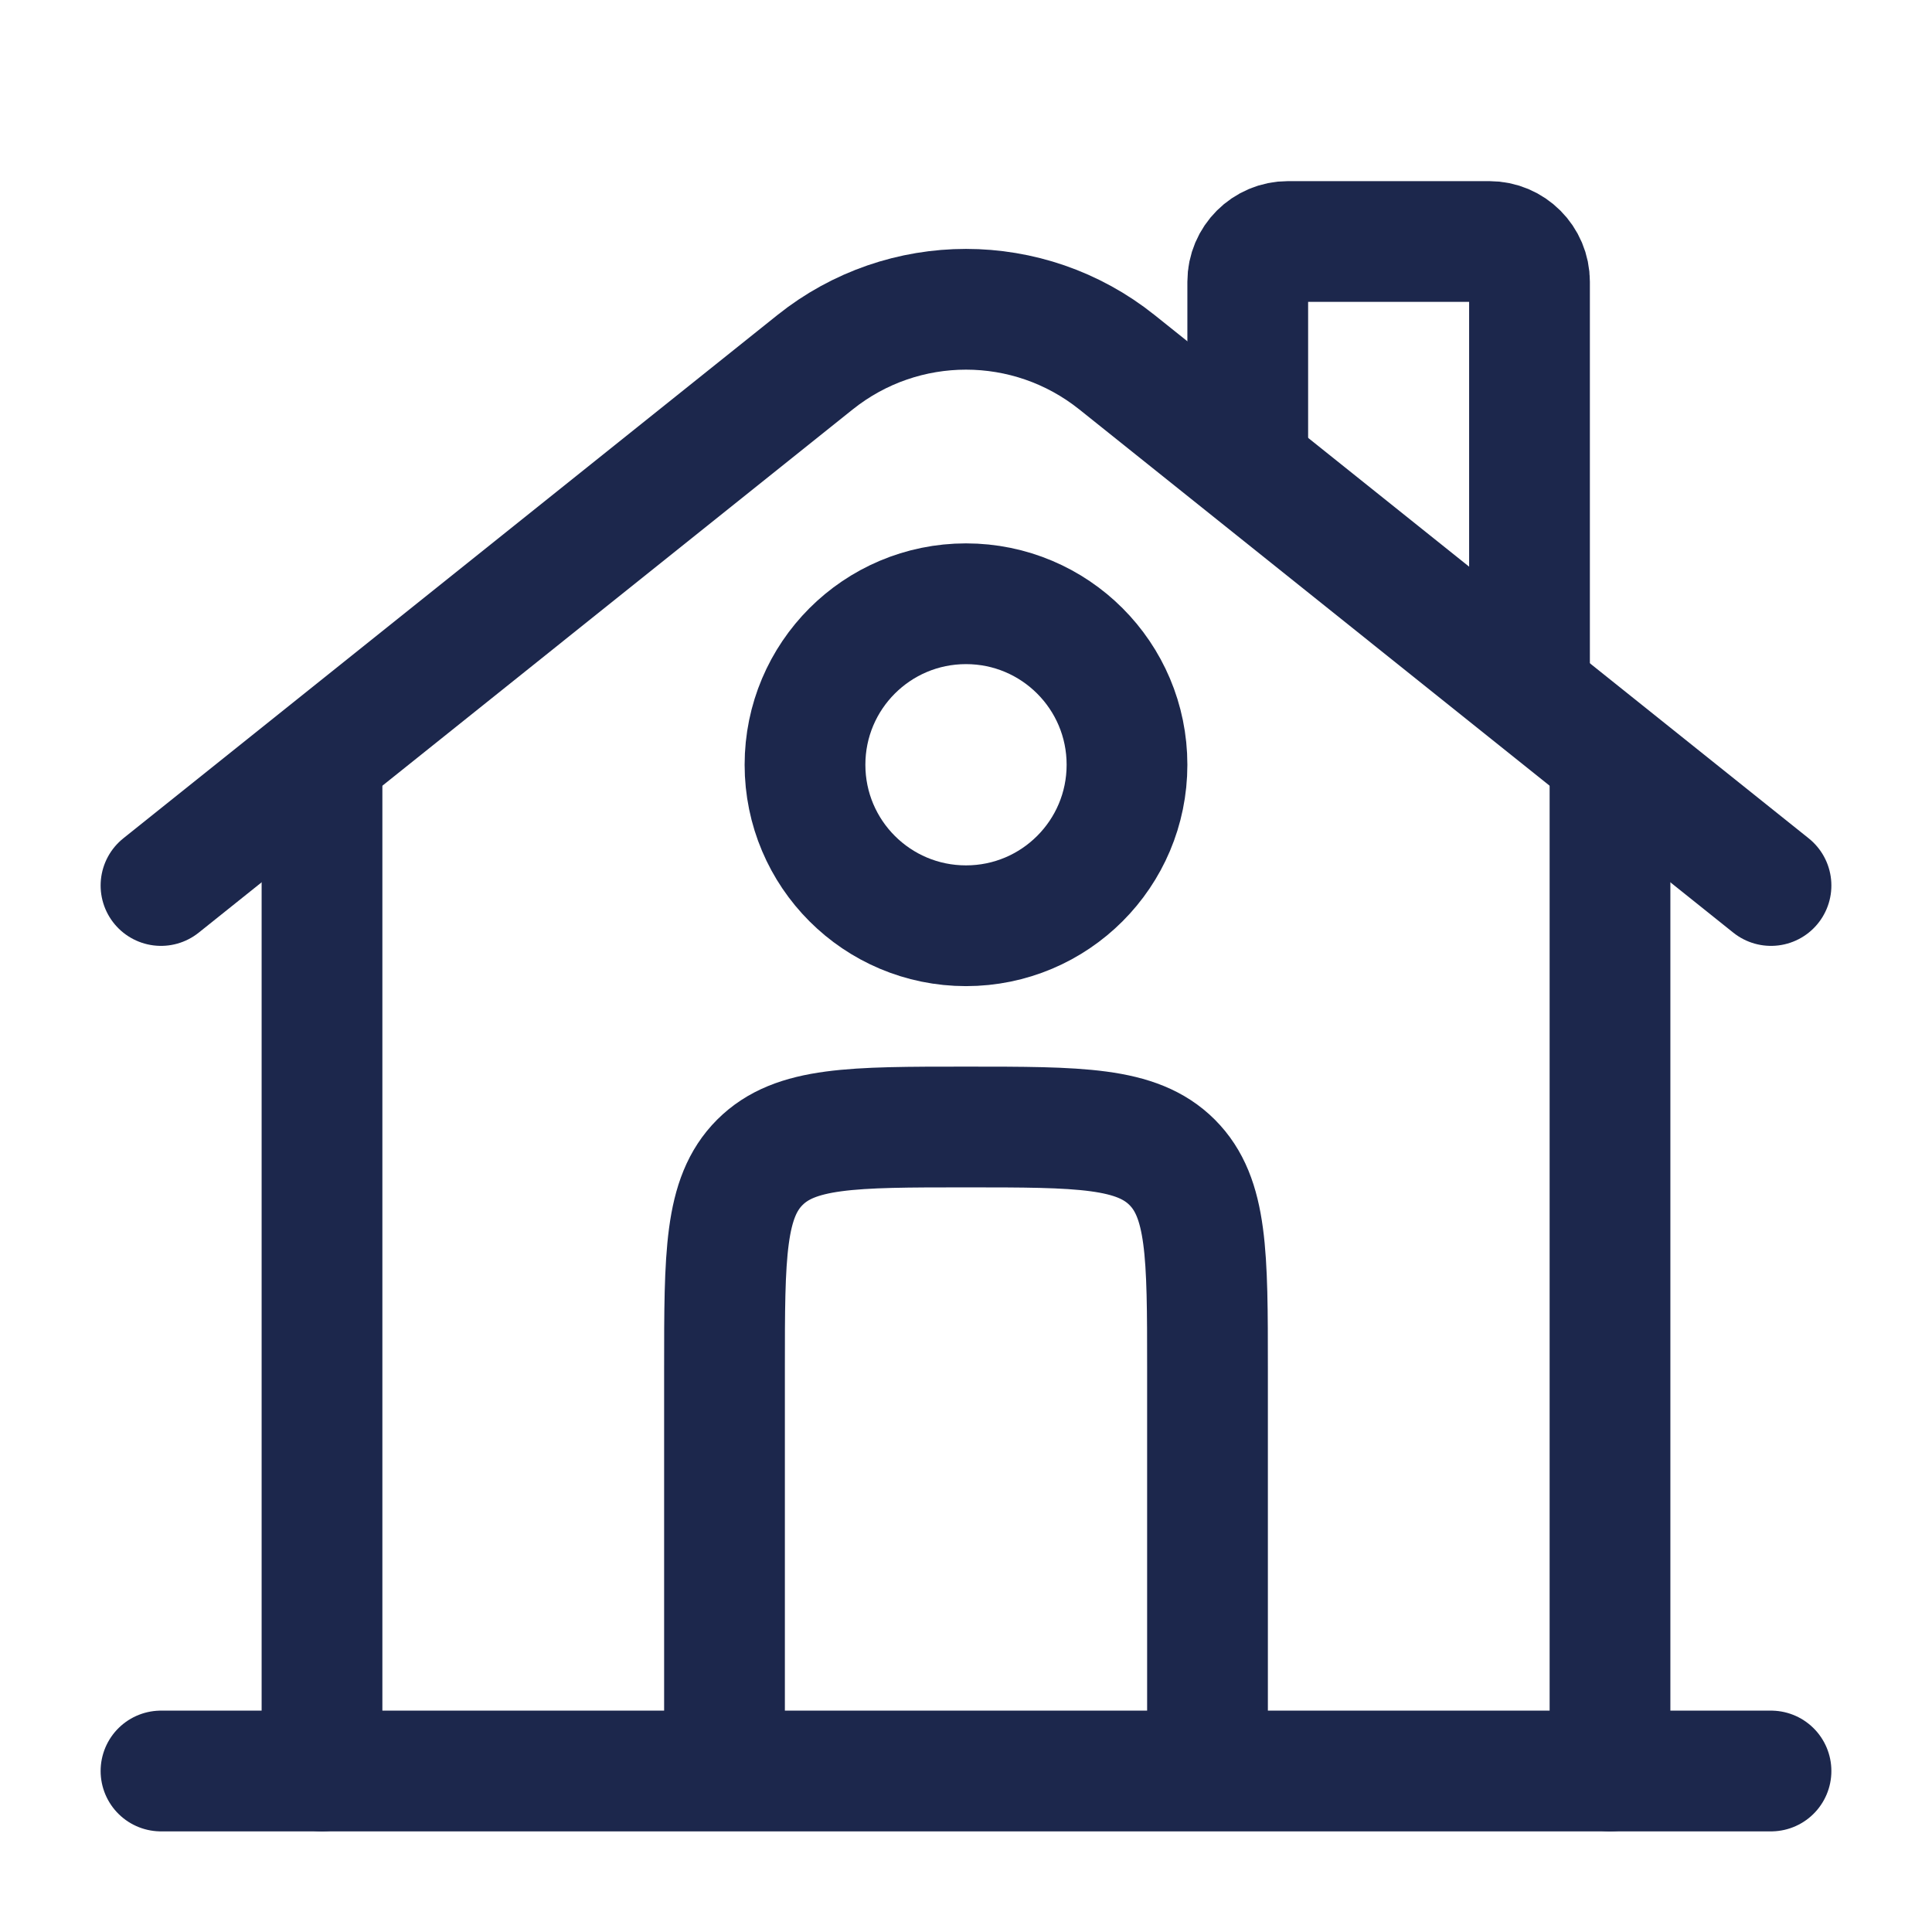
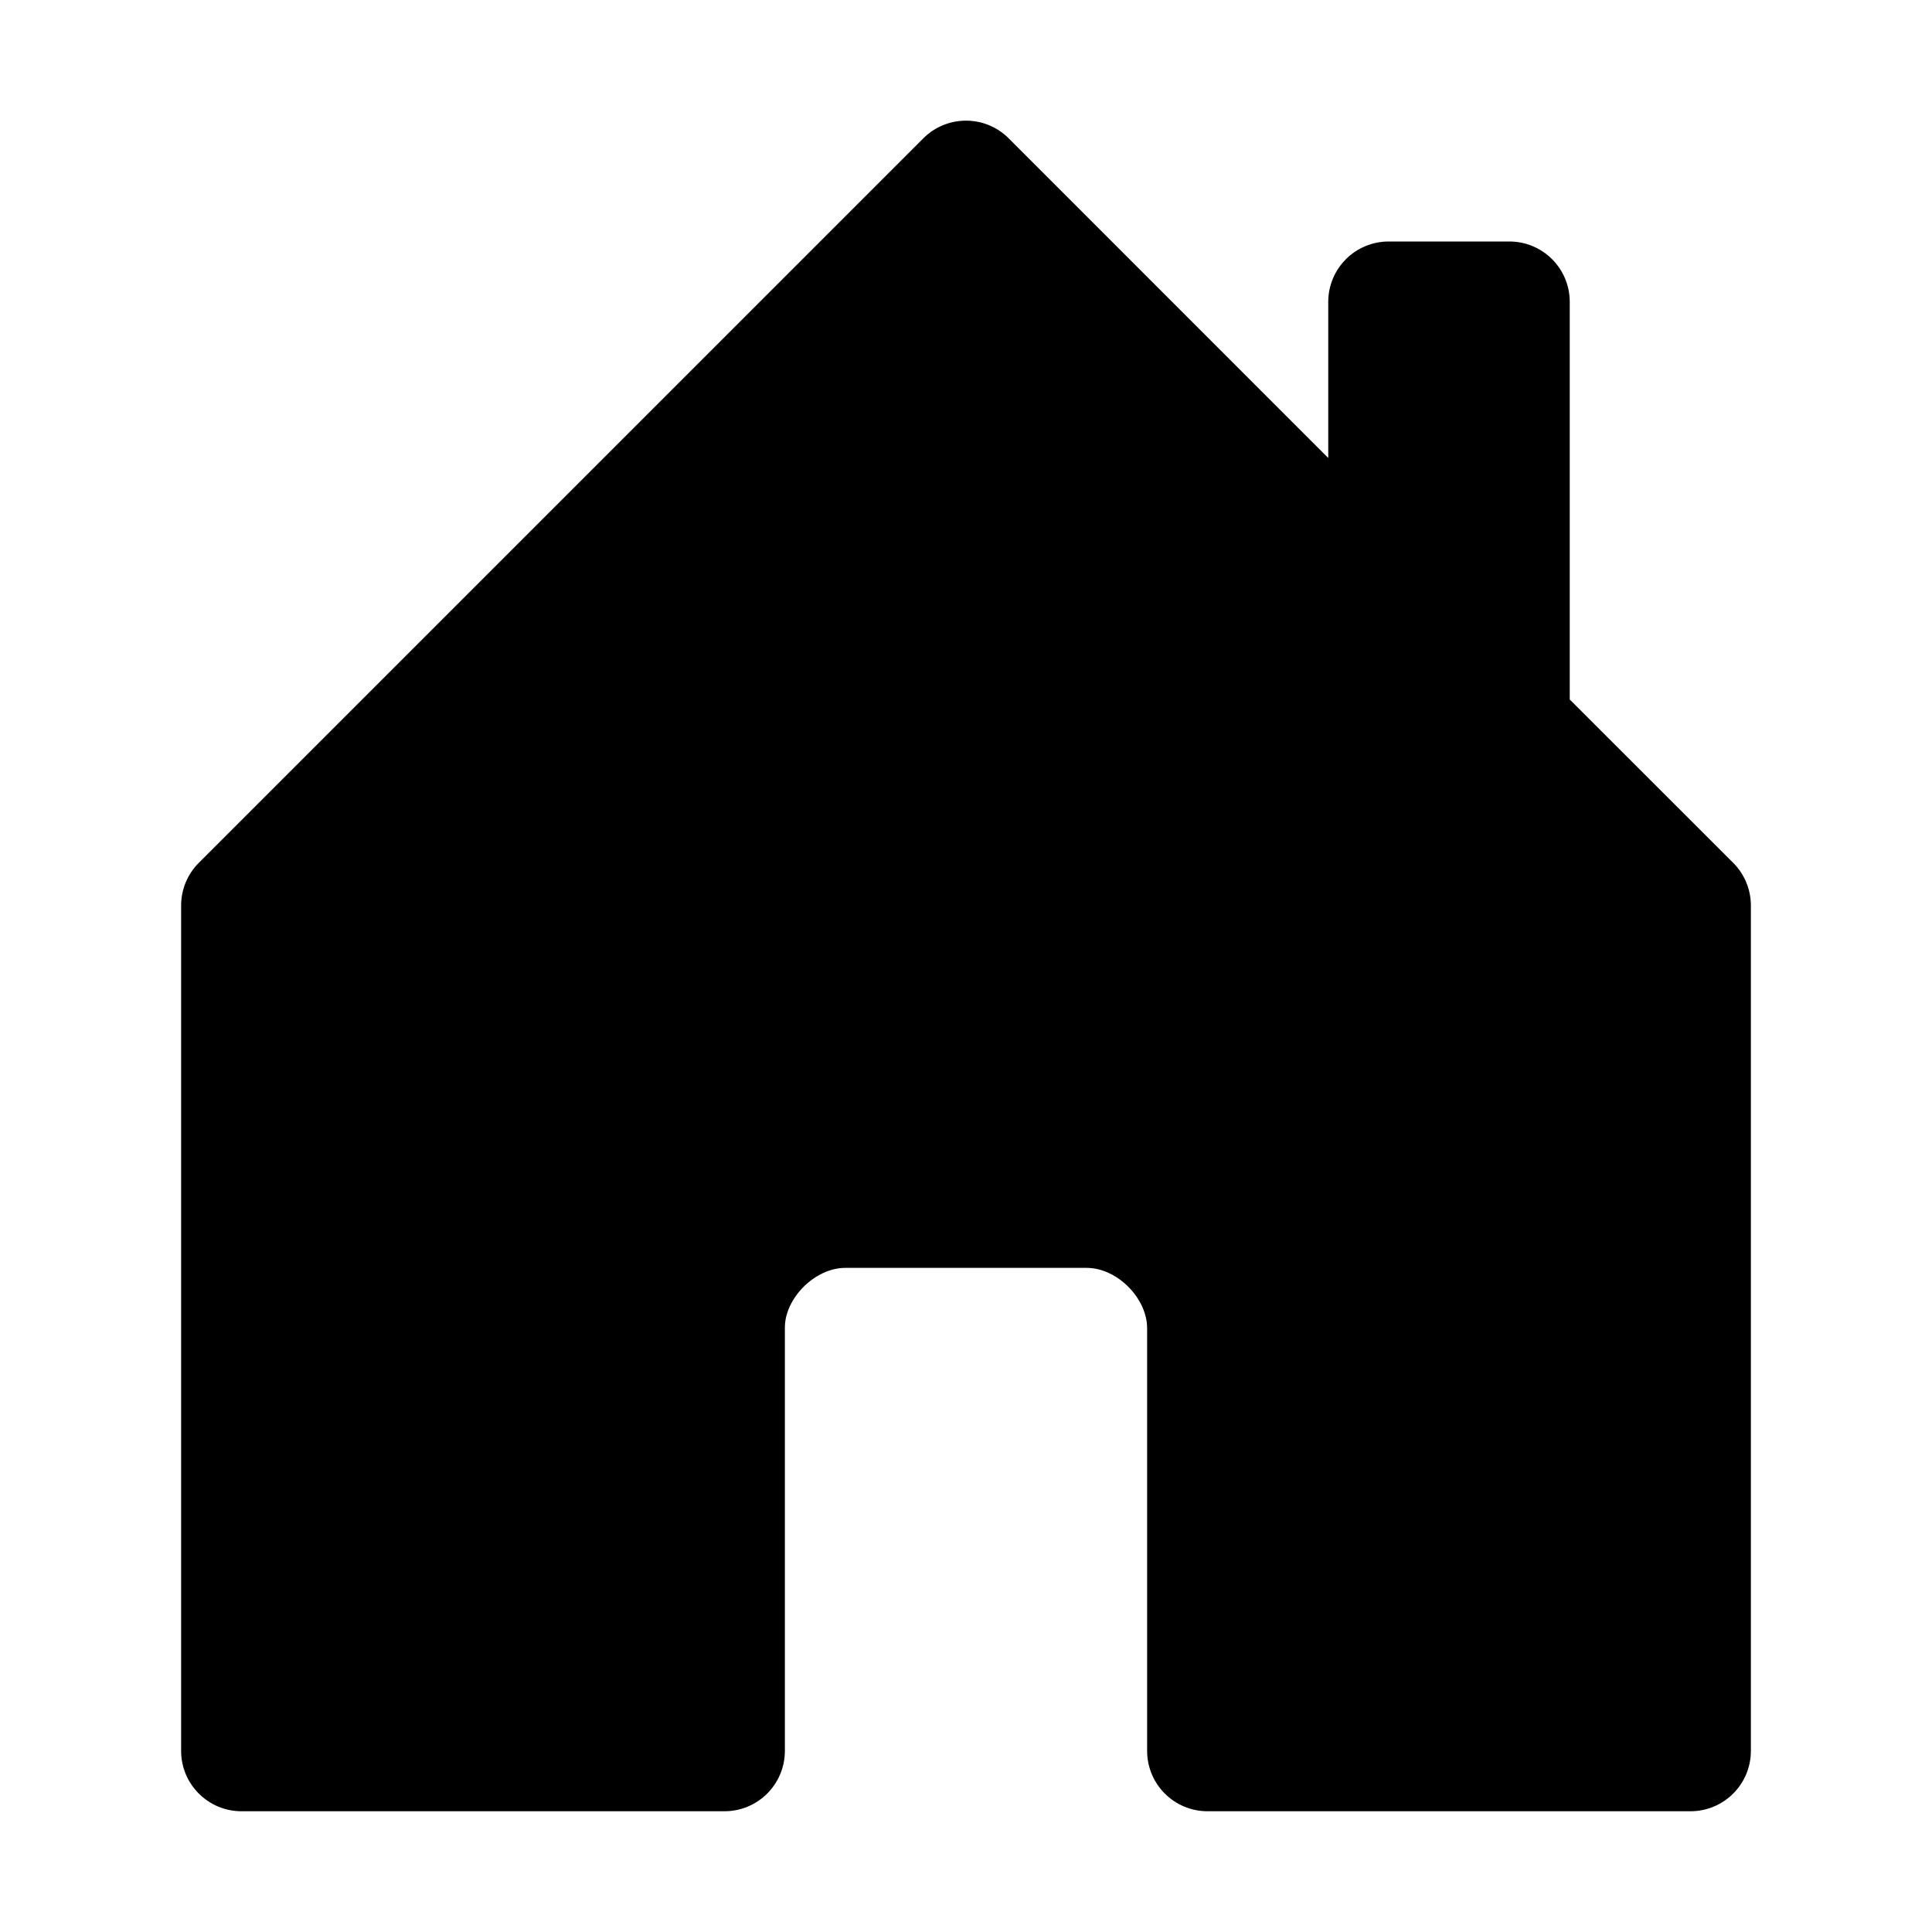
- <svg xmlns="http://www.w3.org/2000/svg" width="800px" height="800px" viewBox="0 0 24 24" fill="none">
-   <path d="M22 22L2 22" stroke="#1C274C" stroke-width="1.5" stroke-linecap="round" />
-   <path d="M2 11L10.126 4.499C11.222 3.623 12.778 3.623 13.874 4.499L22 11" stroke="#1C274C" stroke-width="1.5" stroke-linecap="round" />
-   <path d="M15.5 5.5V3.5C15.5 3.224 15.724 3 16 3H18.5C18.776 3 19 3.224 19 3.5V8.5" stroke="#1C274C" stroke-width="1.5" stroke-linecap="round" />
-   <path d="M4 22V9.5" stroke="#1C274C" stroke-width="1.5" stroke-linecap="round" />
-   <path d="M20 22V9.5" stroke="#1C274C" stroke-width="1.5" stroke-linecap="round" />
-   <path d="M15 22V17C15 15.586 15 14.879 14.561 14.439C14.121 14 13.414 14 12 14C10.586 14 9.879 14 9.439 14.439C9 14.879 9 15.586 9 17V22" stroke="#1C274C" stroke-width="1.5" />
-   <path d="M14 9.5C14 10.605 13.105 11.5 12 11.5C10.895 11.5 10 10.605 10 9.5C10 8.395 10.895 7.5 12 7.5C13.105 7.5 14 8.395 14 9.5Z" stroke="#1C274C" stroke-width="1.5" />
+ <svg xmlns="http://www.w3.org/2000/svg" width="16" height="16" fill="currentColor" class="bi bi-house-door-fill" viewBox="0 0 16 16">
+   <path d="M6.5 14.5v-3.505c0-.245.25-.495.5-.495h2c.25 0 .5.25.5.5v3.5a.5.5 0 0 0 .5.5h4a.5.5 0 0 0 .5-.5v-7a.5.5 0 0 0-.146-.354L13 5.793V2.5a.5.5 0 0 0-.5-.5h-1a.5.5 0 0 0-.5.5v1.293L8.354 1.146a.5.5 0 0 0-.708 0l-6 6A.5.5 0 0 0 1.5 7.5v7a.5.5 0 0 0 .5.5h4a.5.5 0 0 0 .5-.5" />
</svg>
